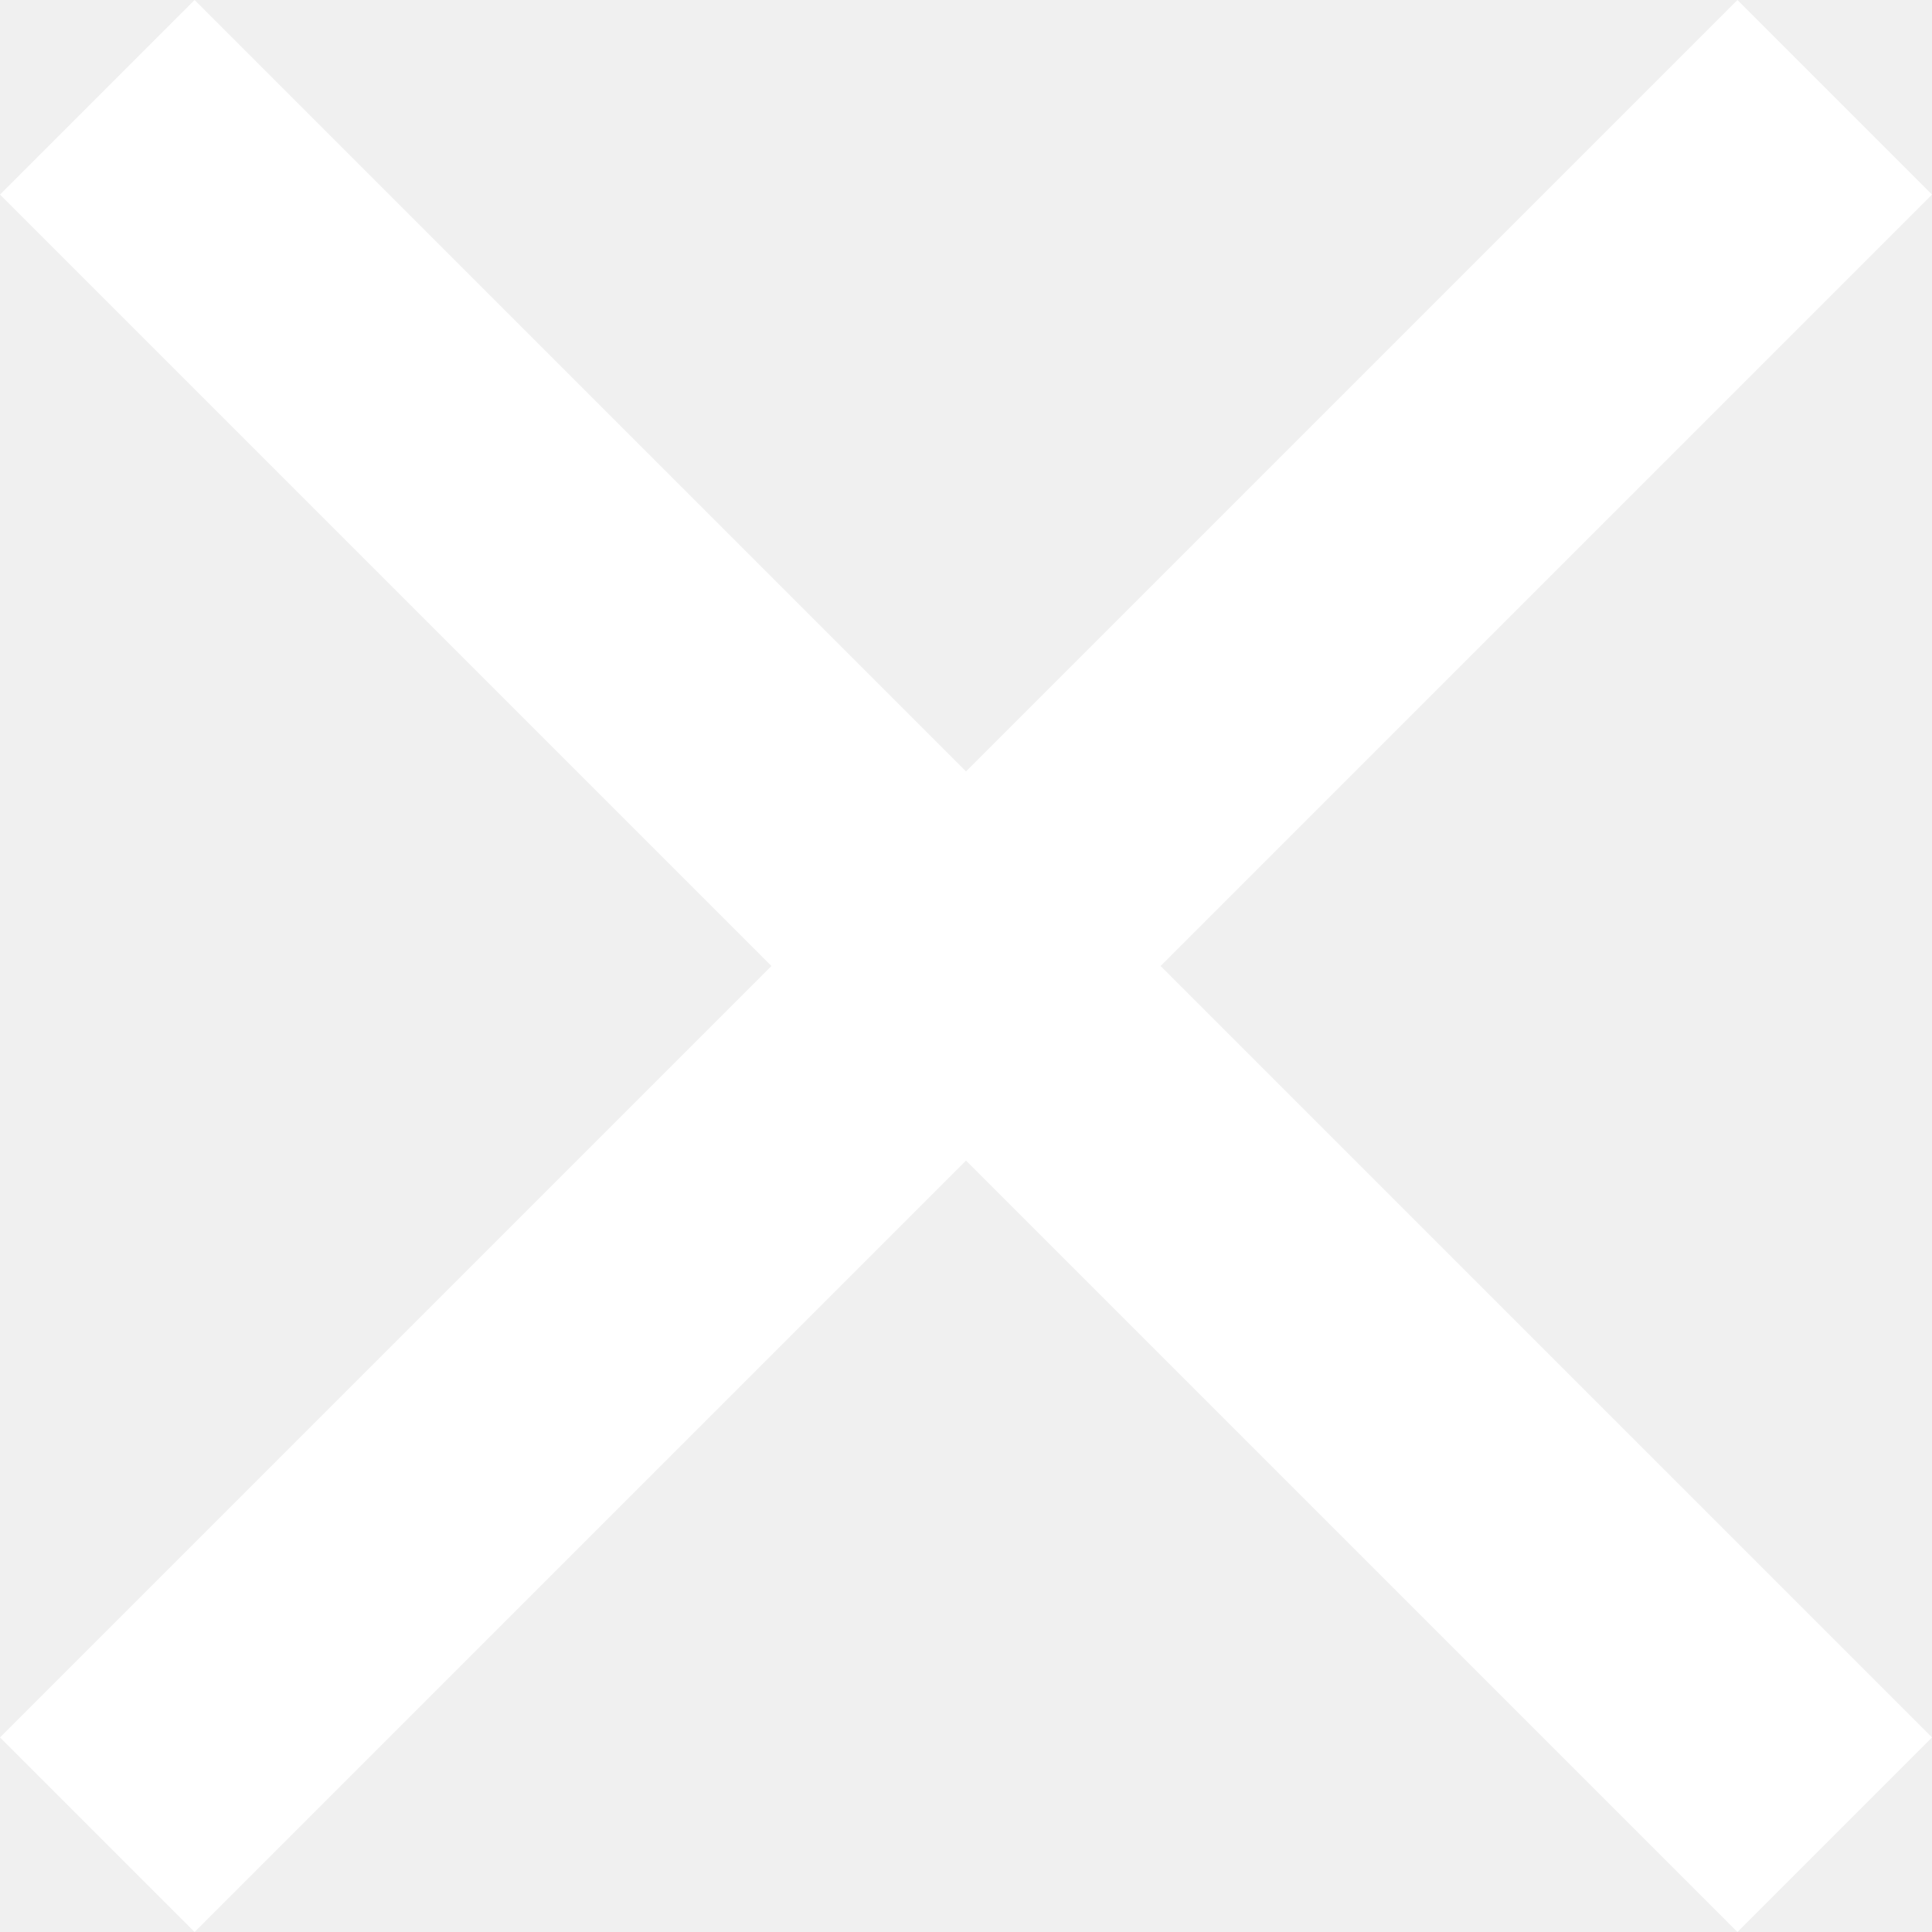
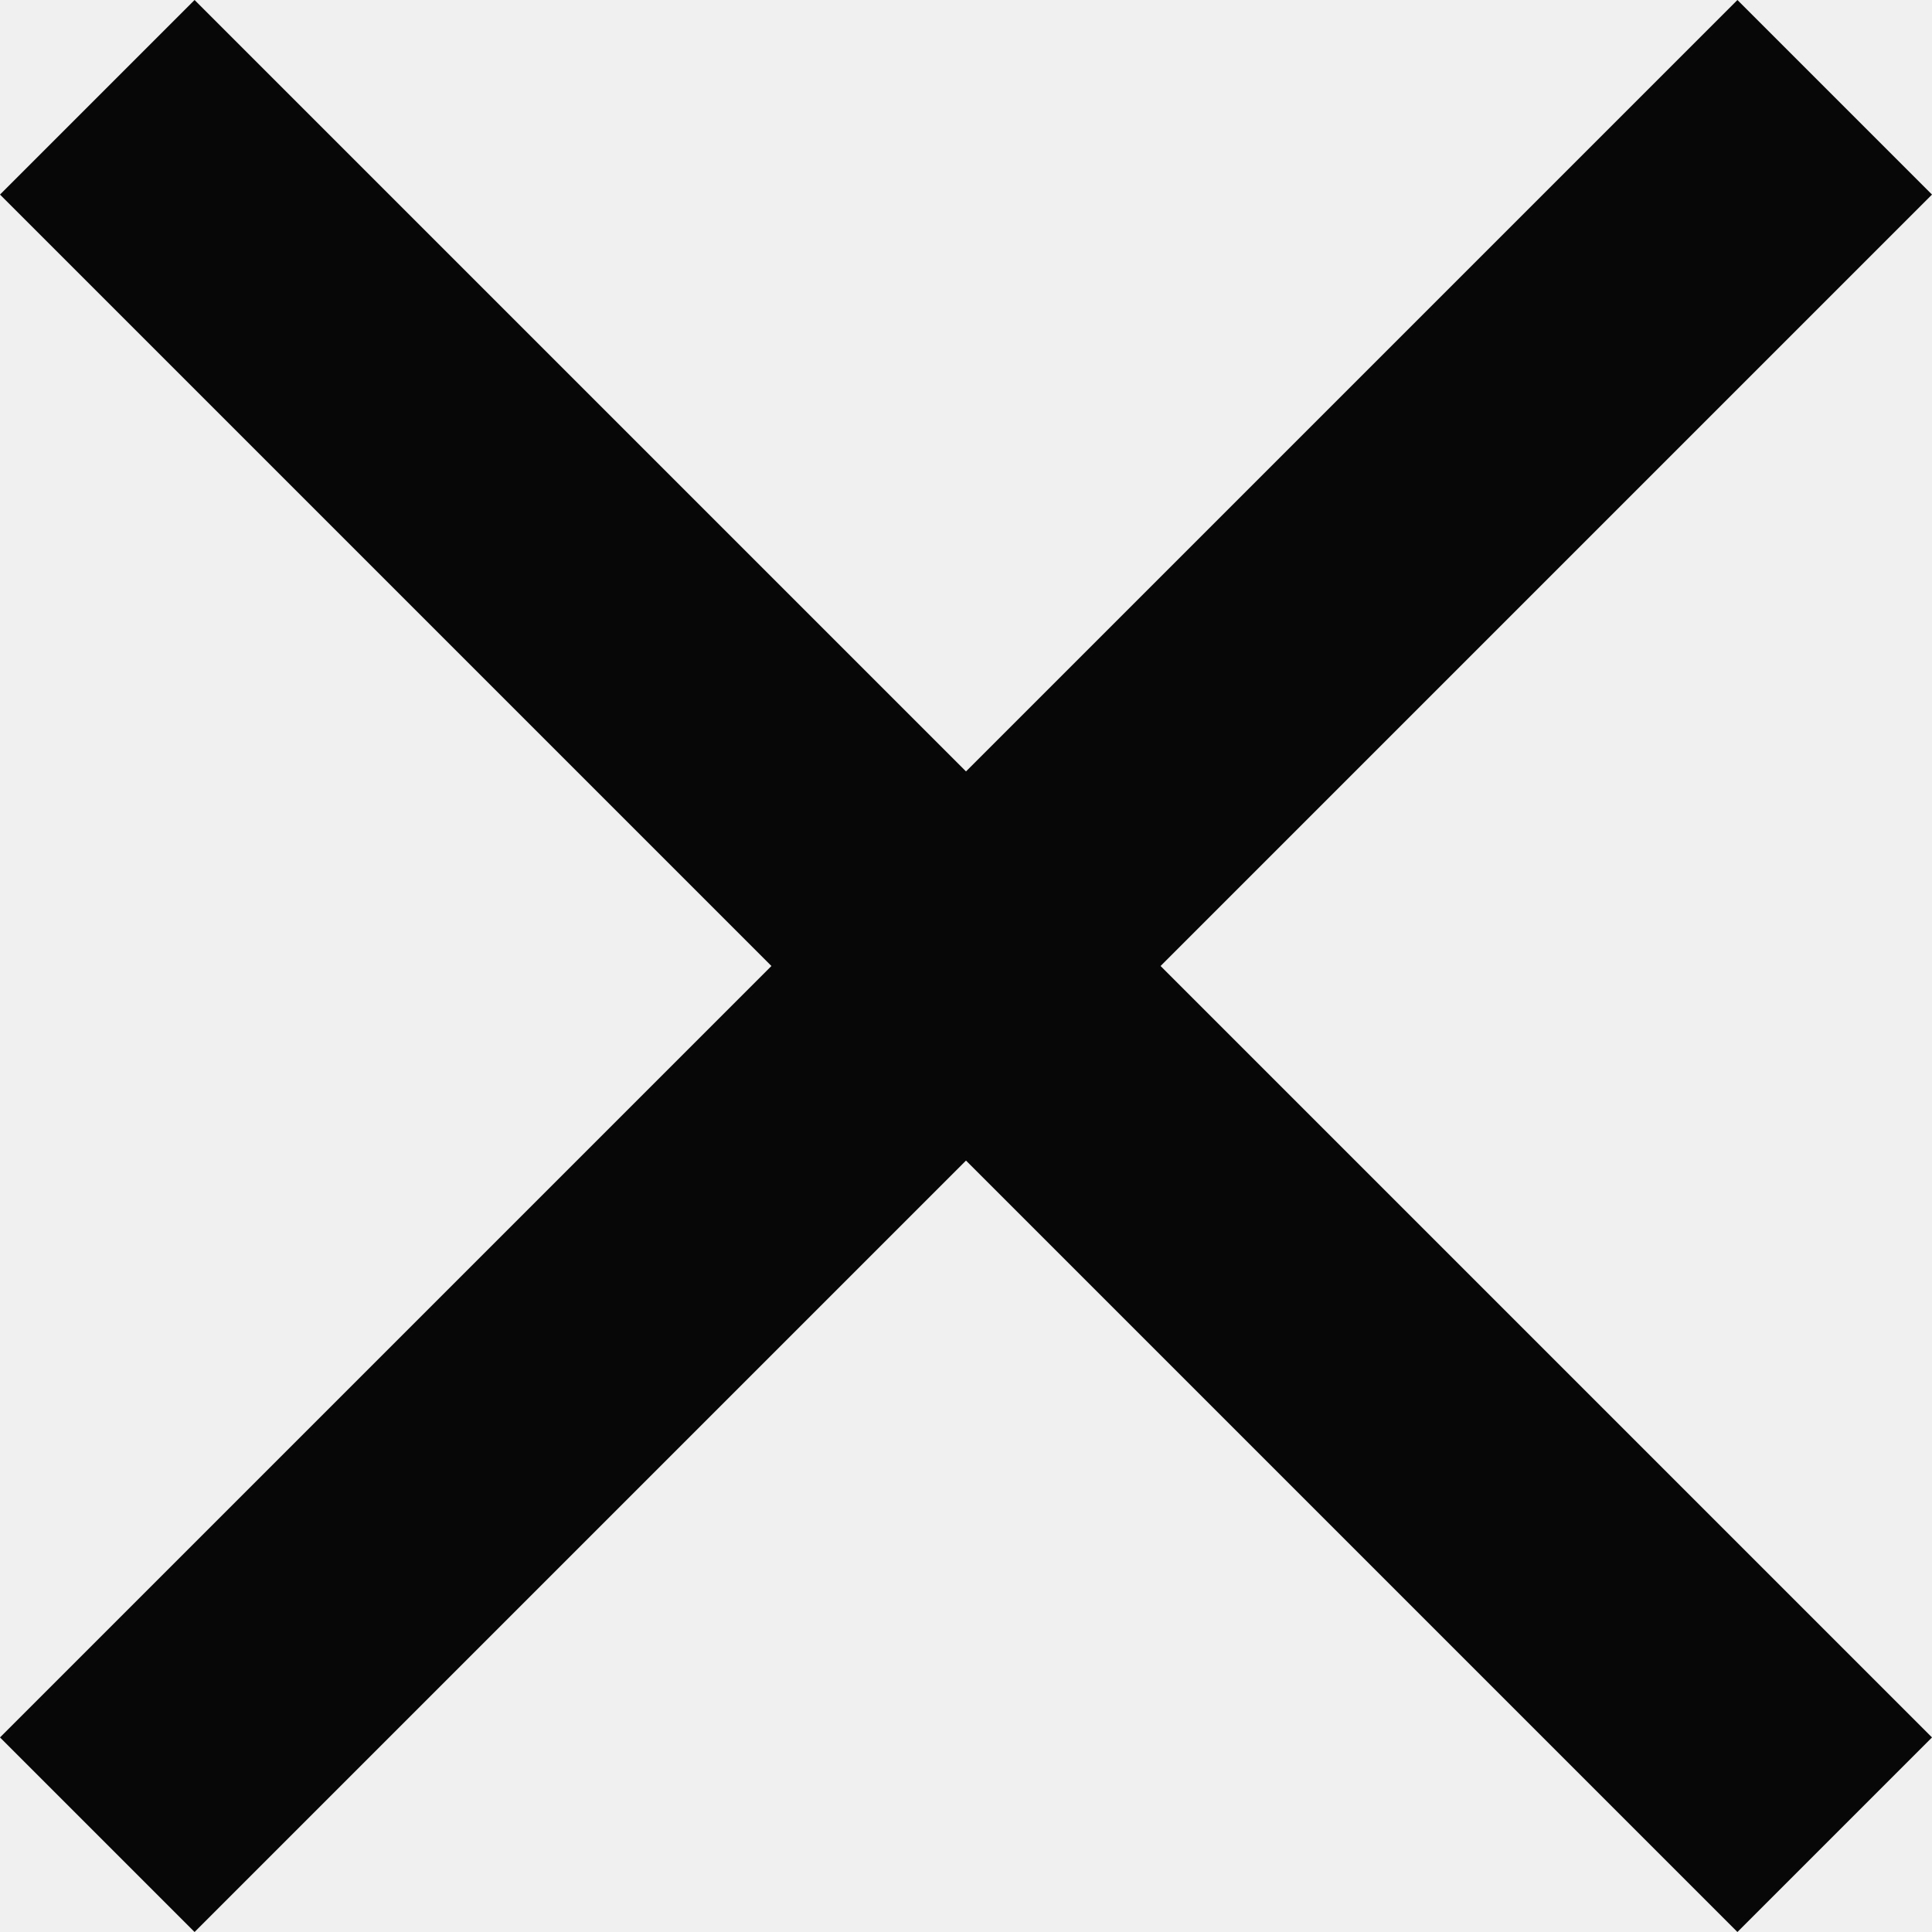
<svg xmlns="http://www.w3.org/2000/svg" width="21" height="21" viewBox="0 0 21 21">
-   <path id="Icon_material-close" data-name="Icon material-close" d="M28.5,9.615,26.385,7.5,18,15.885,9.615,7.5,7.5,9.615,15.885,18,7.5,26.385,9.615,28.5,18,20.115,26.385,28.5,28.5,26.385,20.115,18Z" transform="translate(-7.5 -7.5)" fill="#fff" />
+   <path id="Icon_material-close" data-name="Icon material-close" d="M28.5,9.615,26.385,7.5,18,15.885,9.615,7.5,7.5,9.615,15.885,18,7.5,26.385,9.615,28.5,18,20.115,26.385,28.5,28.5,26.385,20.115,18Z" transform="translate(-7.5 -7.5)" fill="#070707" />
</svg>
